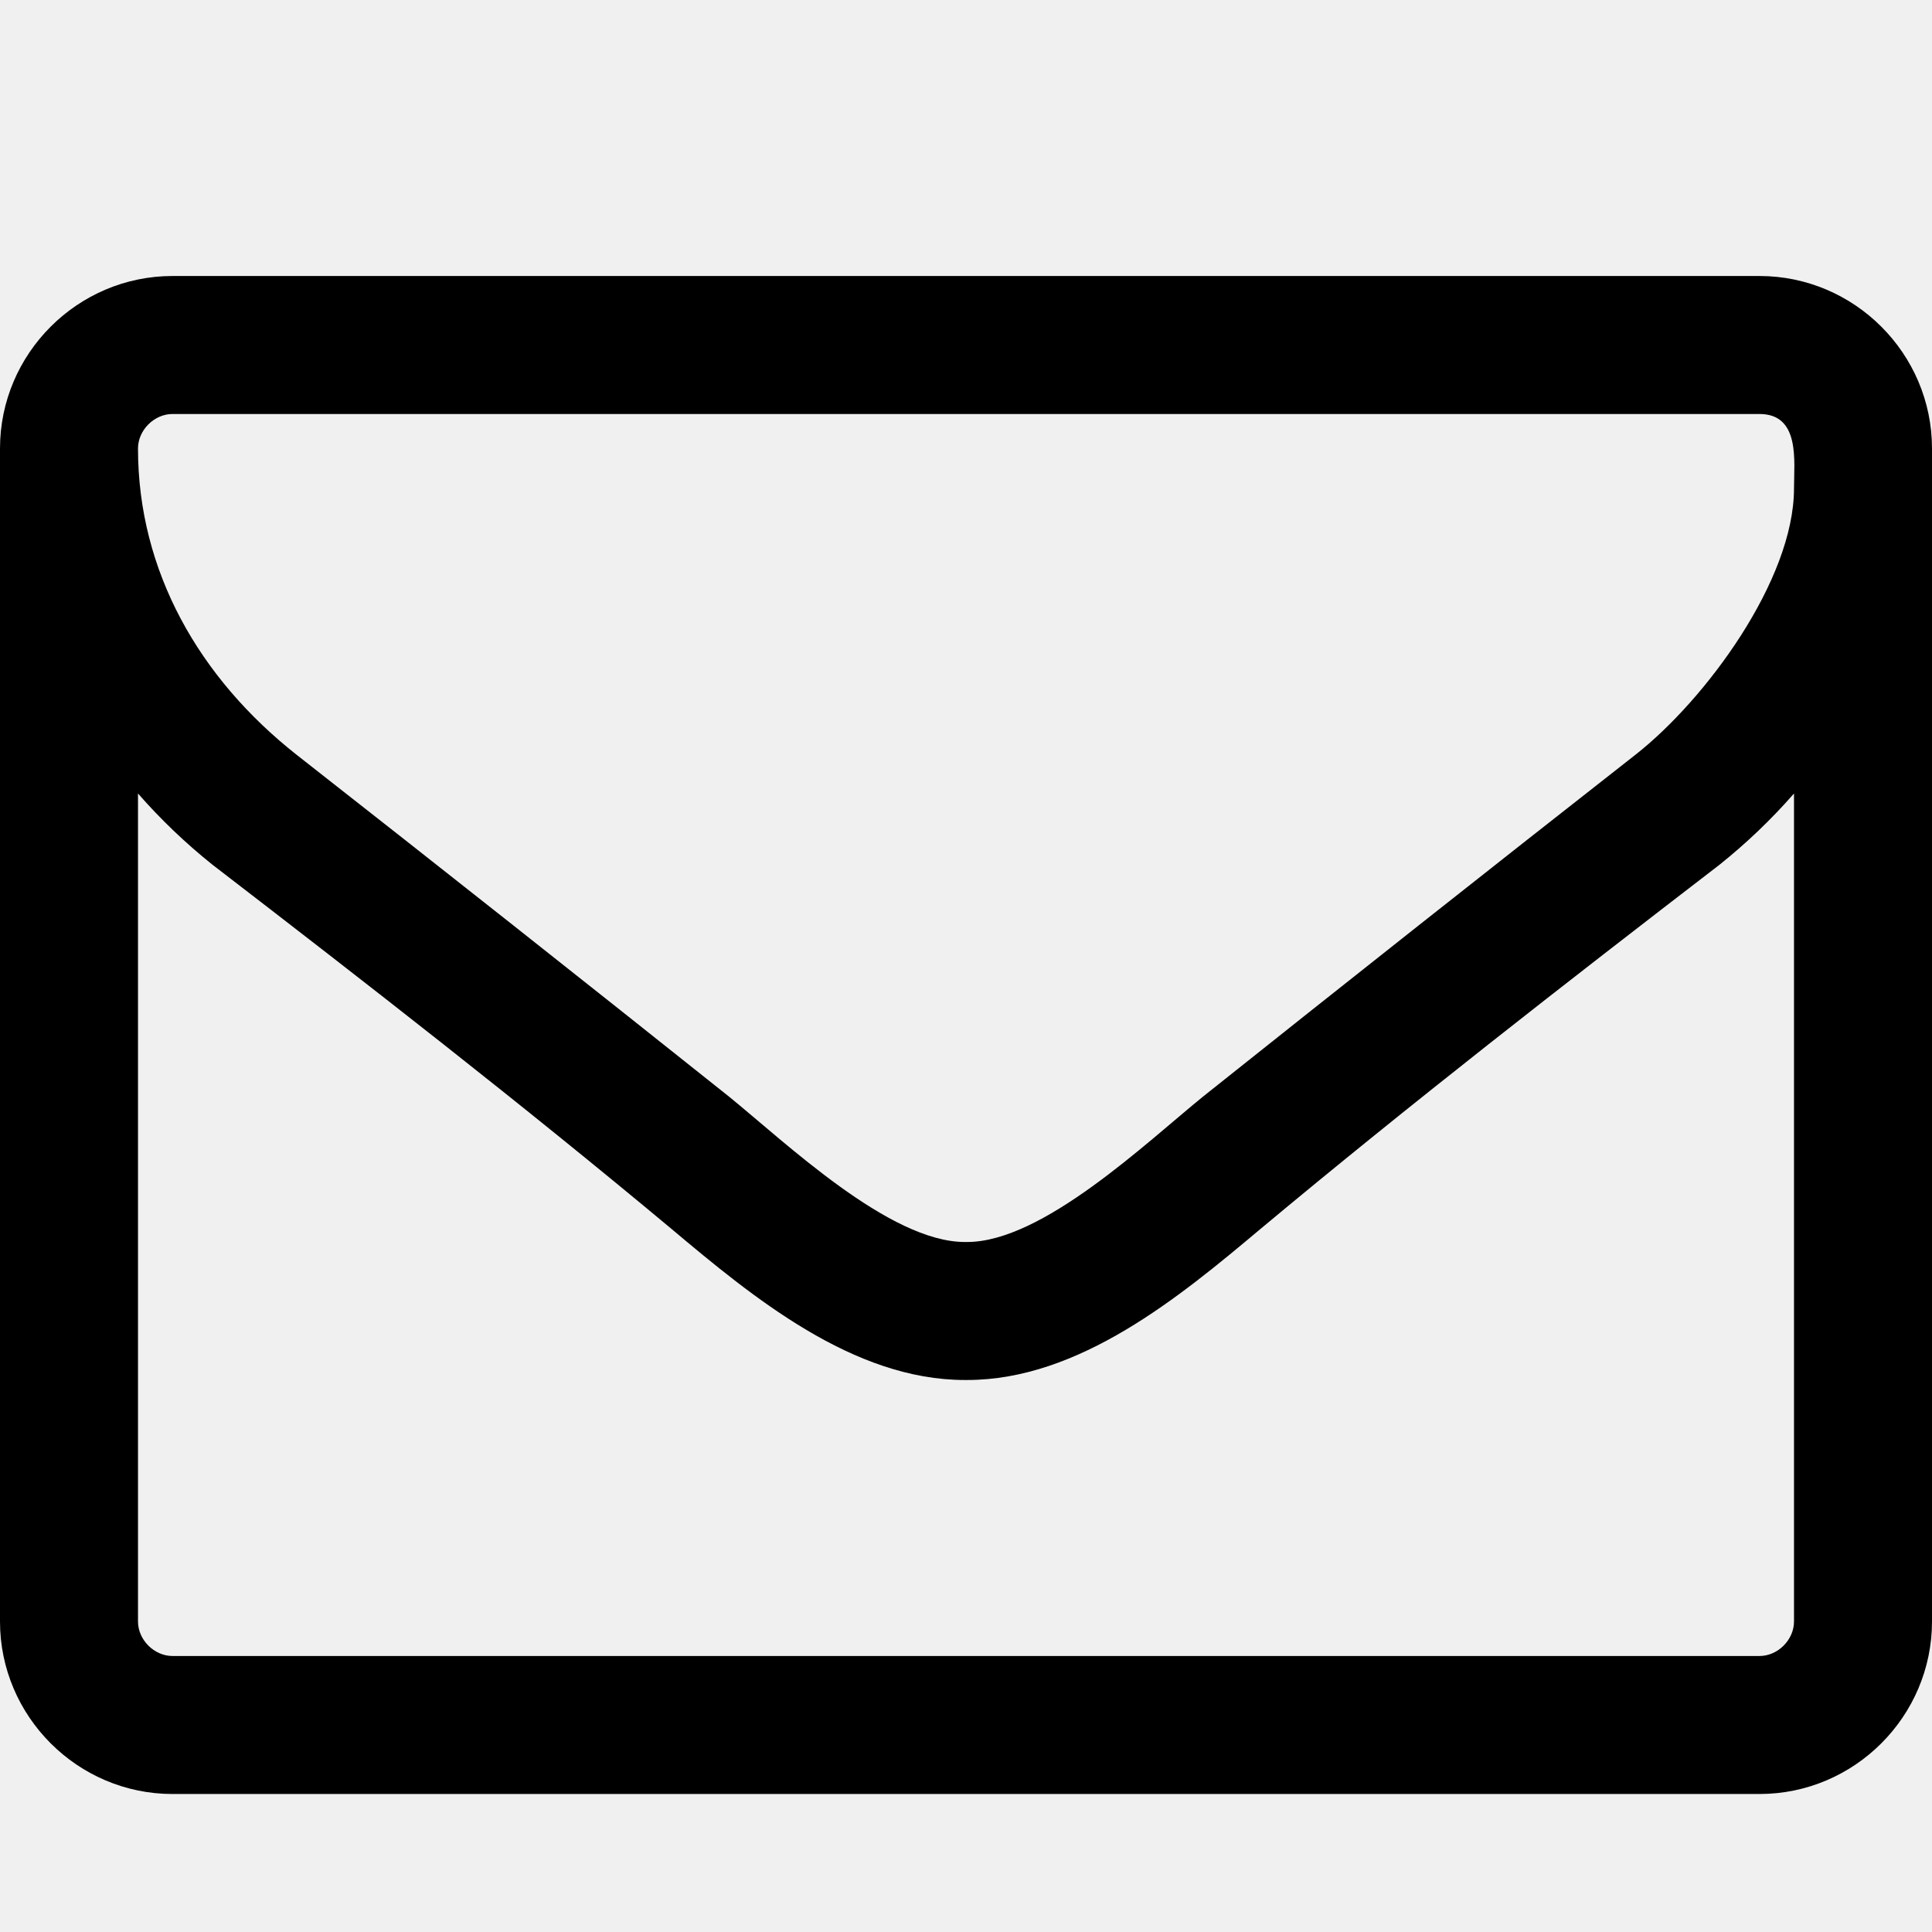
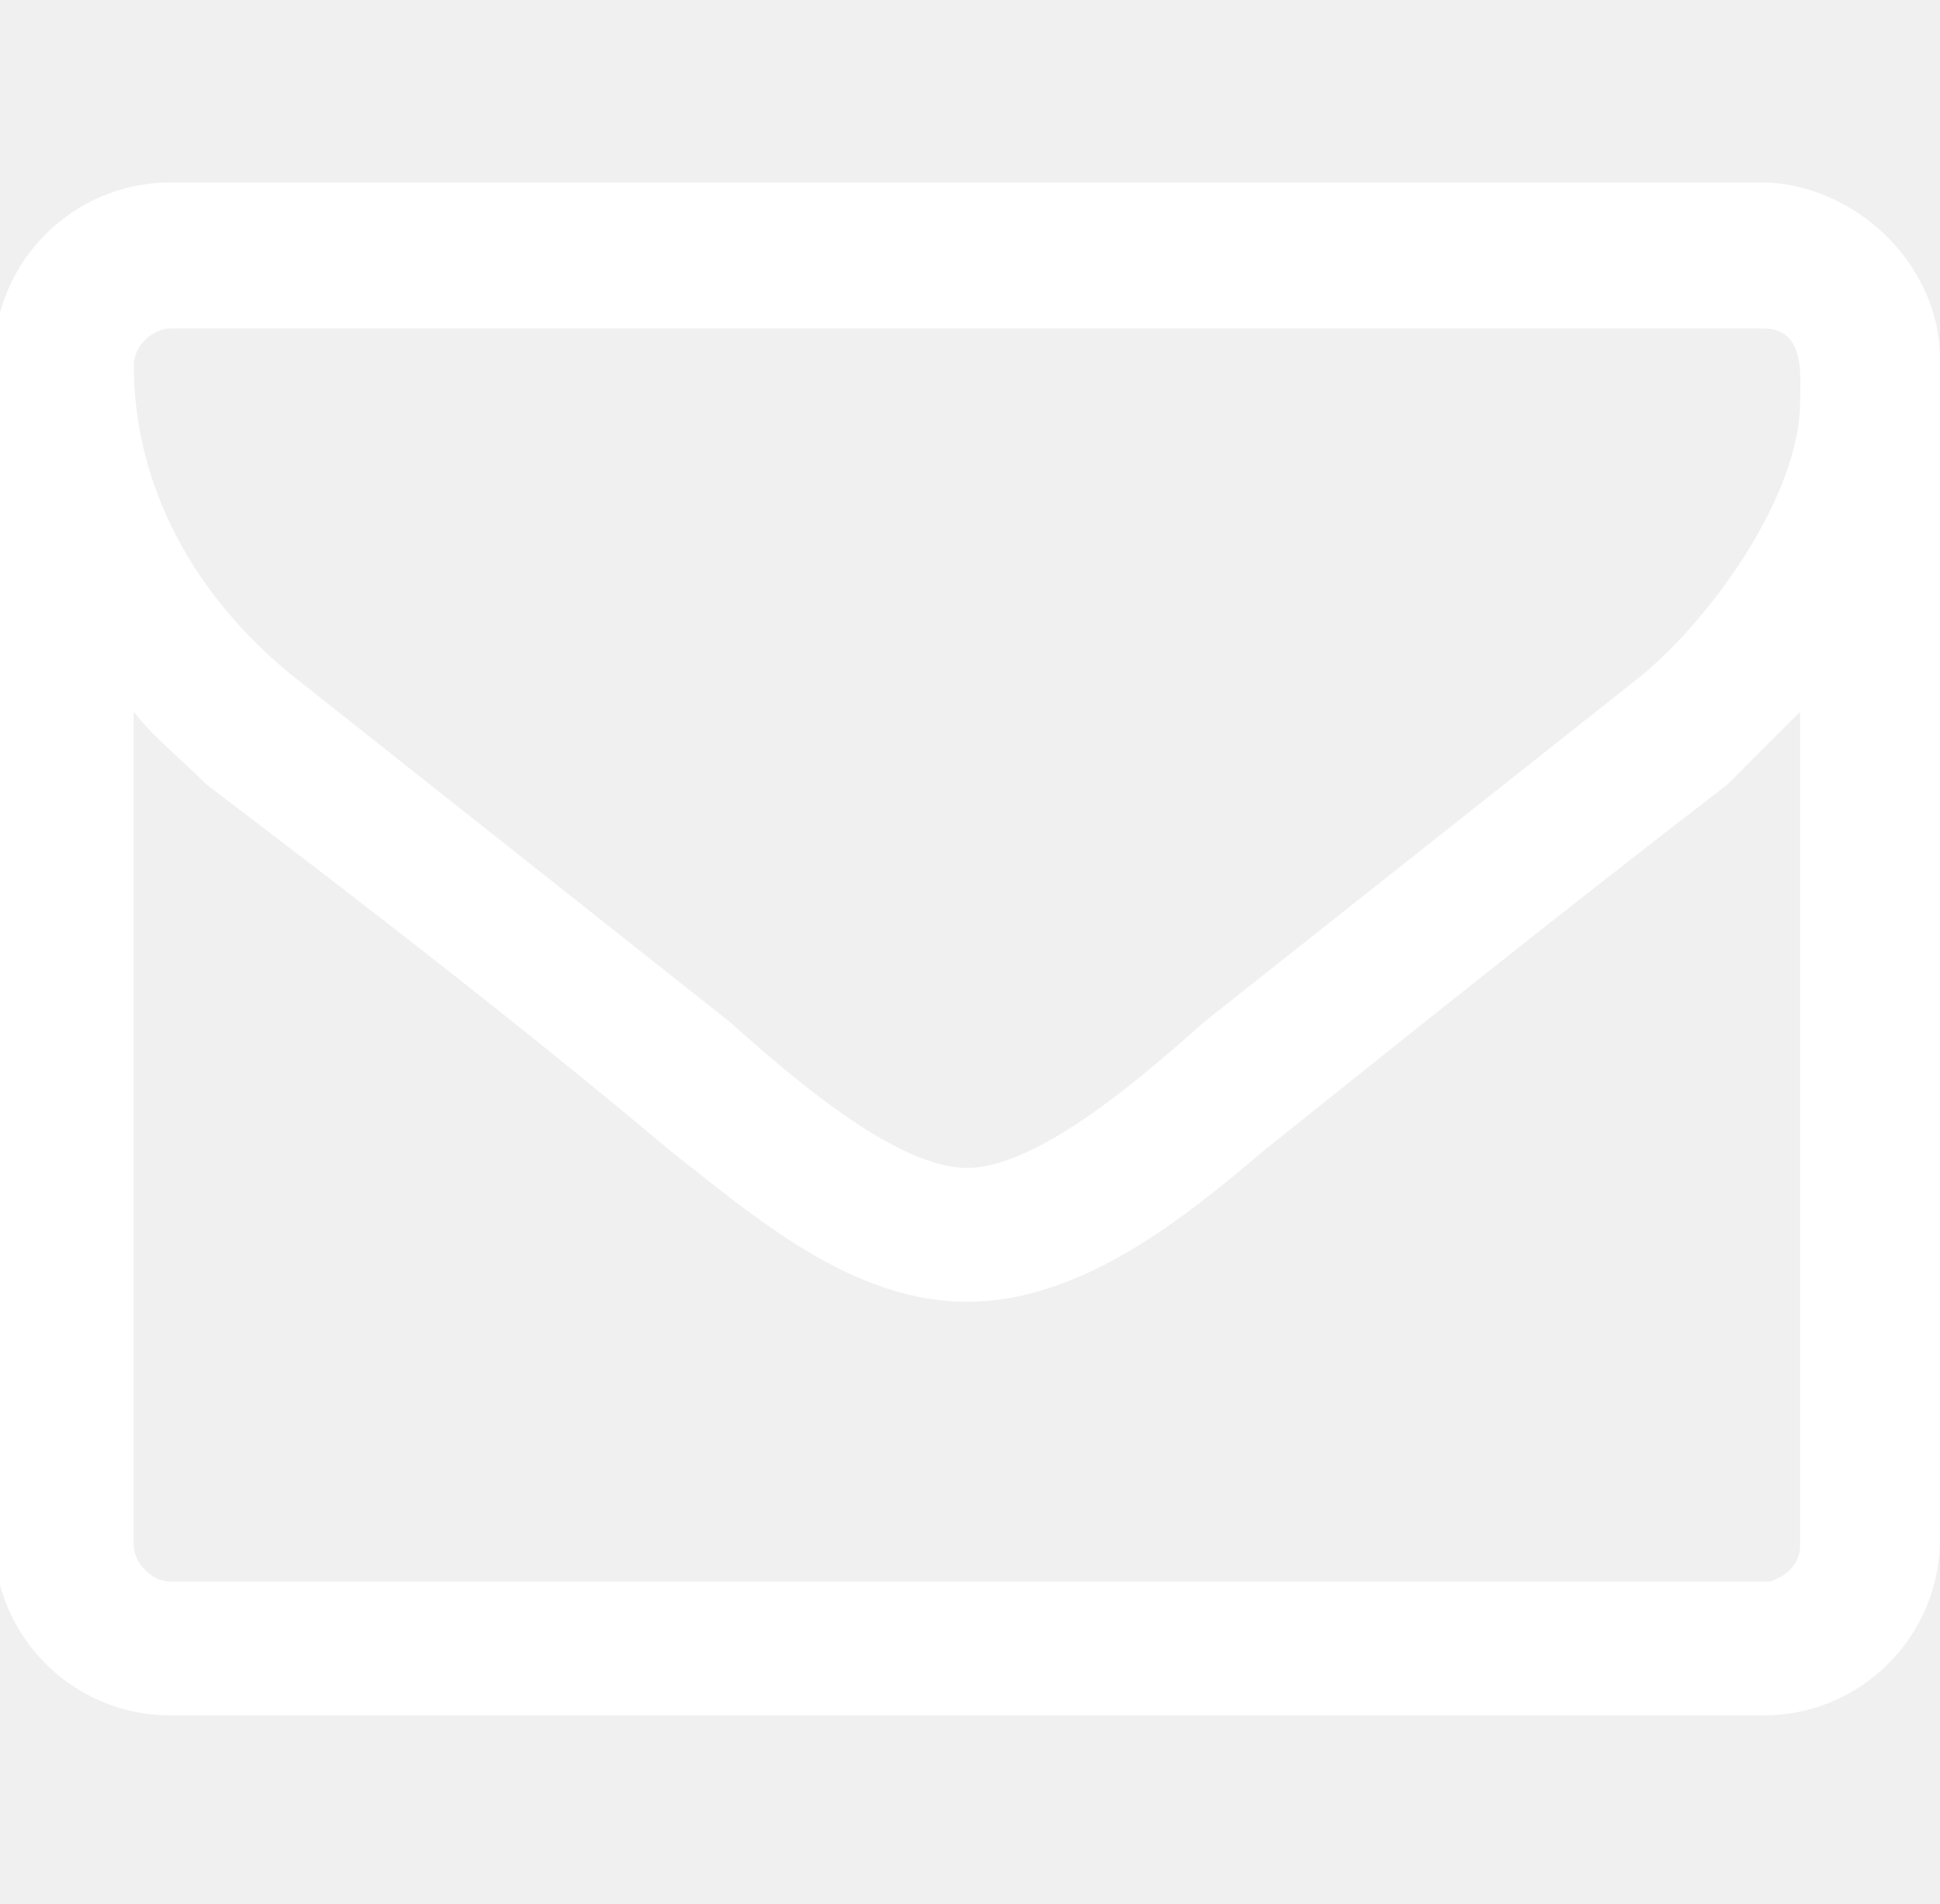
- <svg xmlns="http://www.w3.org/2000/svg" version="1.1" width="448" height="448" viewBox="0 0 448 448">
+ <svg xmlns="http://www.w3.org/2000/svg" version="1.1" id="Layer_1" x="0px" y="0px" viewBox="0 0 31.9 31.3" style="enable-background:new 0 0 31.9 31.3;" xml:space="preserve">
+   <style type="text/css">
+ 	.st0{fill:#FFFFFF;}
+ </style>
  <g id="icomoon-ignore">
</g>
-   <path fill="#000" d="M416 376v-192c-5.25 6-11 11.5-17.25 16.5-35.75 27.5-71.75 55.5-106.5 84.5-18.75 15.75-42 35-68 35h-0.5c-26 0-49.25-19.25-68-35-34.75-29-70.75-57-106.5-84.5-6.25-5-12-10.5-17.25-16.5v192c0 4.25 3.75 8 8 8h368c4.25 0 8-3.75 8-8zM416 113.25c0-6.25 1.5-17.25-8-17.25h-368c-4.25 0-8 3.75-8 8 0 28.5 14.25 53.25 36.75 71 33.5 26.25 67 52.75 100.25 79.25 13.25 10.75 37.25 33.75 54.75 33.75h0.5c17.5 0 41.5-23 54.75-33.75 33.25-26.5 66.75-53 100.25-79.25 16.25-12.75 36.75-40.5 36.75-61.75zM448 104v272c0 22-18 40-40 40h-368c-22 0-40-18-40-40v-272c0-22 18-40 40-40h368c22 0 40 18 40 40z" />
+   <path class="st0" d="M29.6,25.4V11.7c-0.4,0.4-0.8,0.8-1.2,1.2c-2.6,2-5.1,4-7.6,6c-1.3,1.1-3,2.5-4.9,2.5h0c-1.9,0-3.5-1.4-4.9-2.5  c-2.5-2.1-5.1-4.1-7.6-6c-0.4-0.4-0.9-0.8-1.2-1.2v13.7c0,0.3,0.3,0.6,0.6,0.6h26.3C29.4,25.9,29.6,25.7,29.6,25.4z M29.6,6.6  c0-0.4,0.1-1.2-0.6-1.2H2.8c-0.3,0-0.6,0.3-0.6,0.6c0,2,1,3.8,2.6,5.1c2.4,1.9,4.8,3.8,7.2,5.7c0.9,0.8,2.7,2.4,3.9,2.4h0  c1.2,0,3-1.6,3.9-2.4c2.4-1.9,4.8-3.8,7.2-5.7C28.2,10.1,29.6,8.1,29.6,6.6z M31.9,5.9v19.4c0,1.6-1.3,2.9-2.9,2.9H2.8  c-1.6,0-2.9-1.3-2.9-2.9V5.9c0-1.6,1.3-2.9,2.9-2.9h26.3C30.6,3.1,31.9,4.4,31.9,5.9z" />
</svg>
